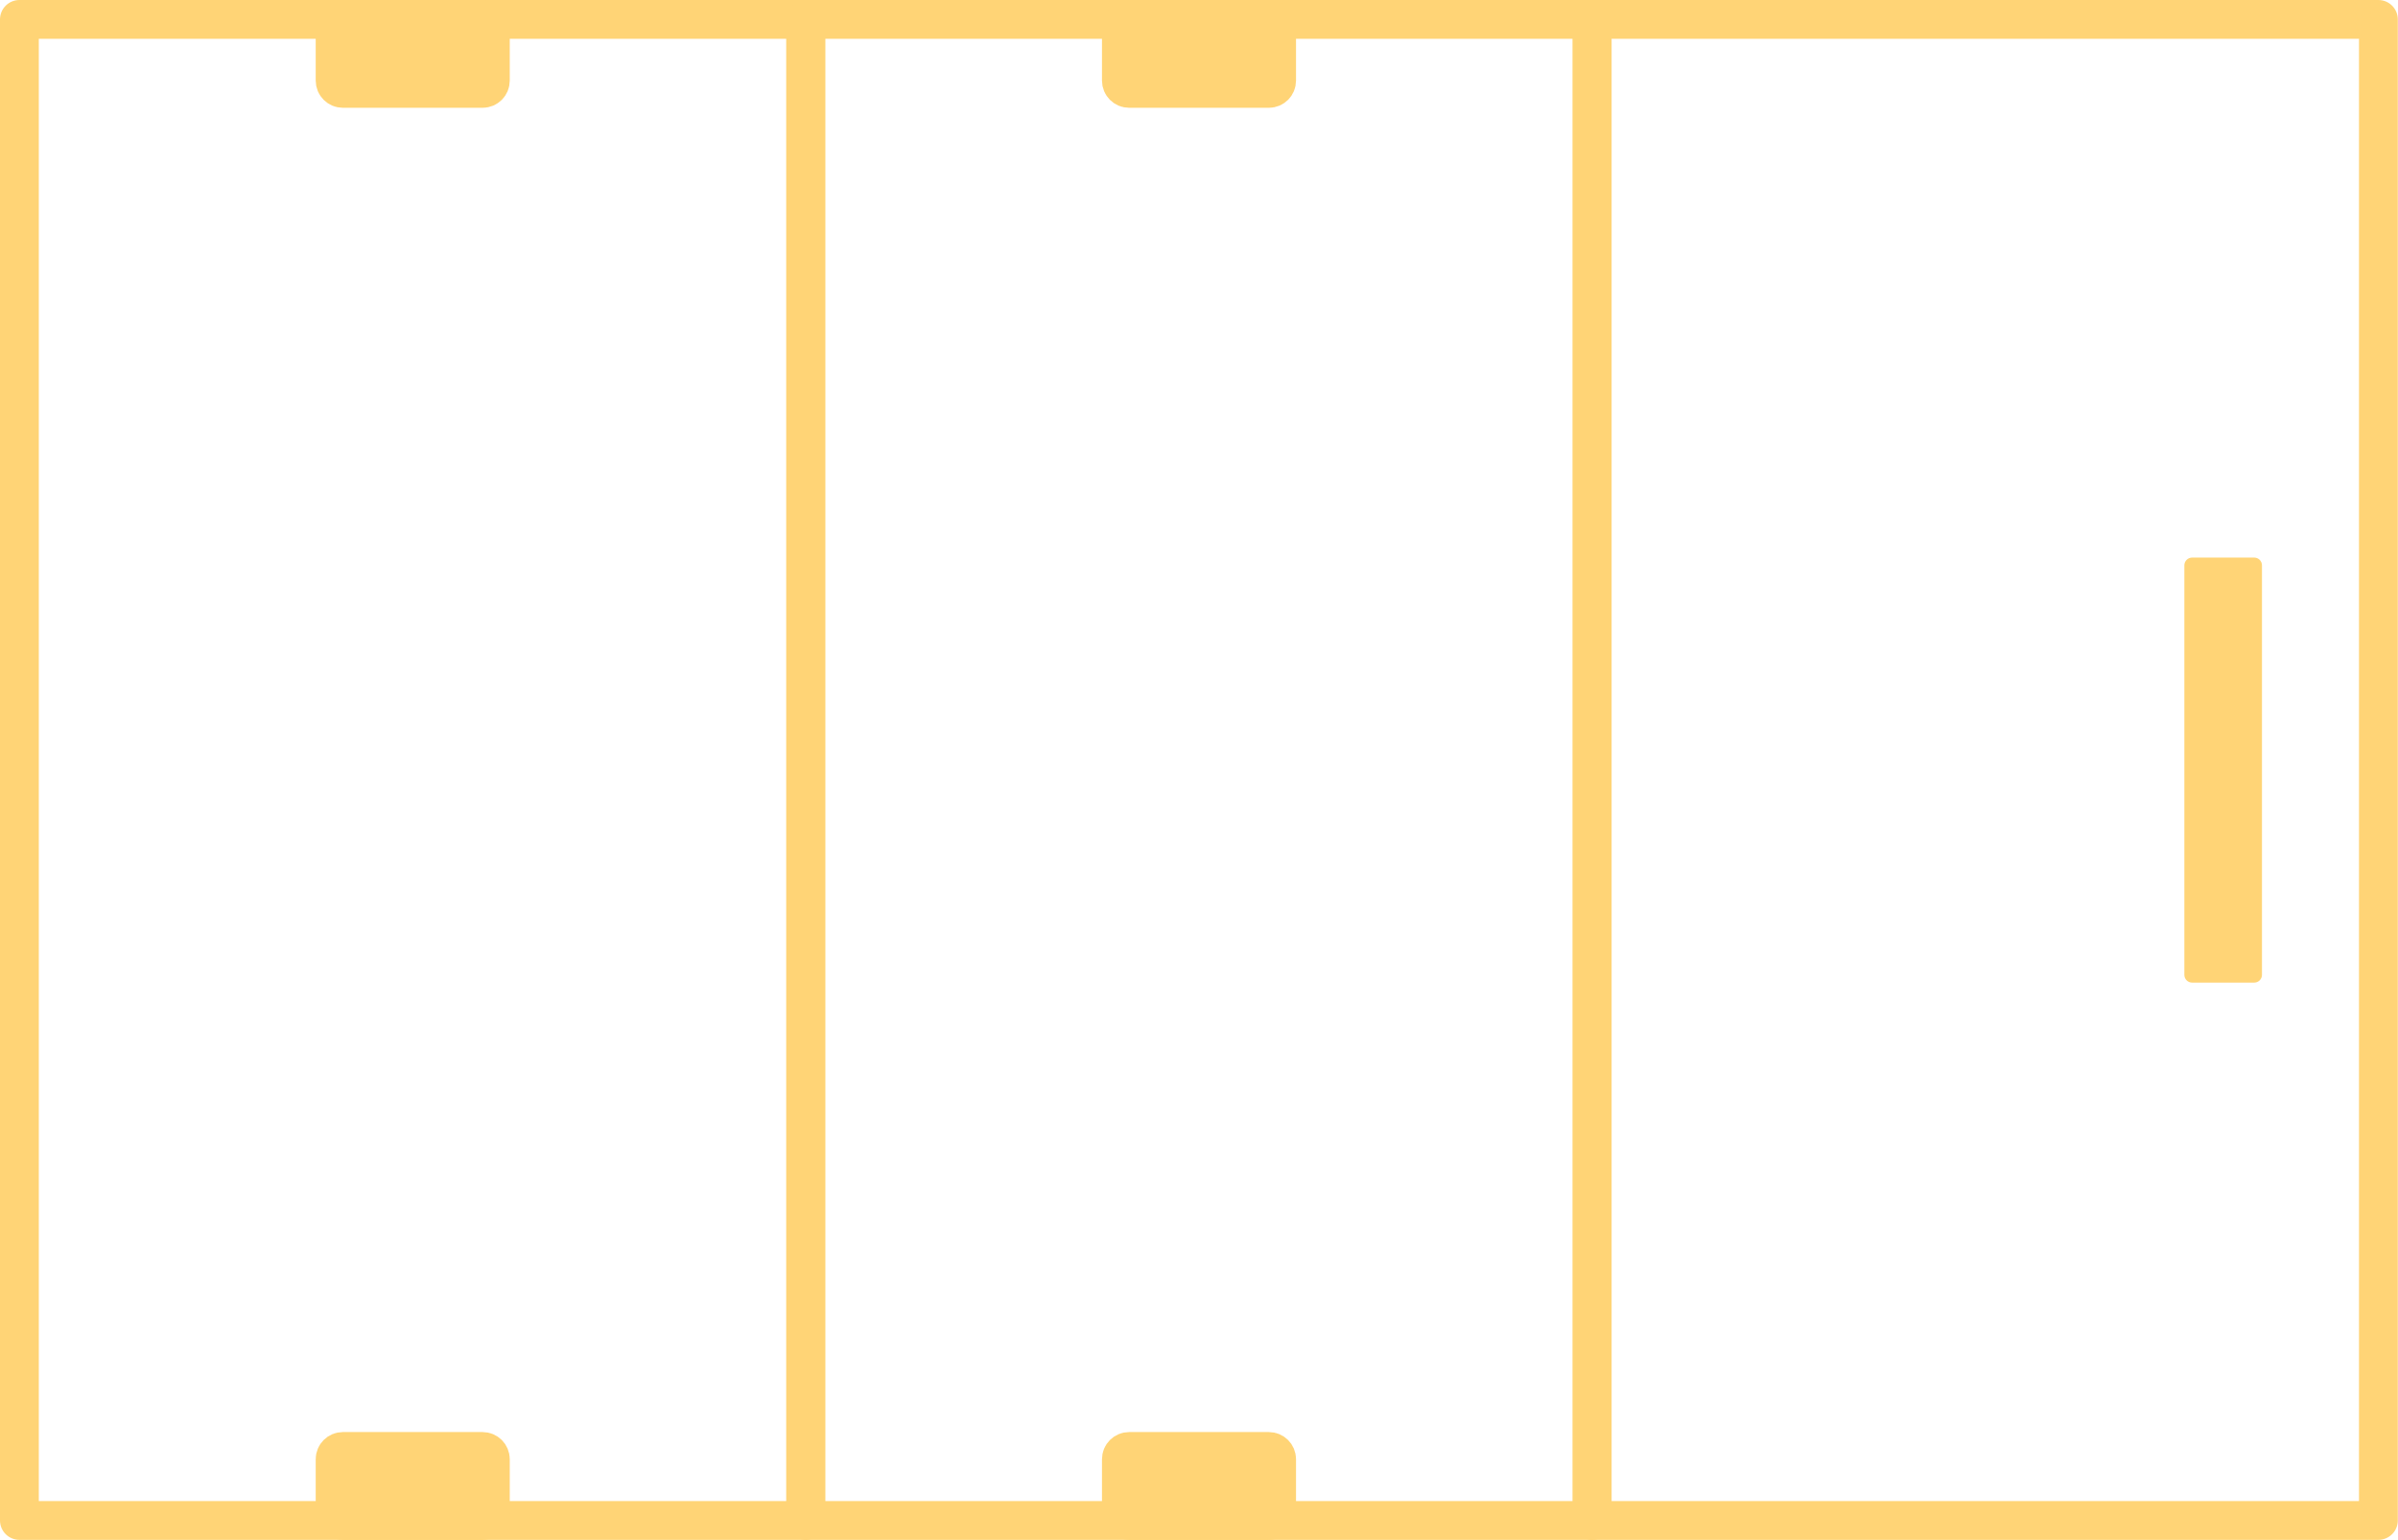
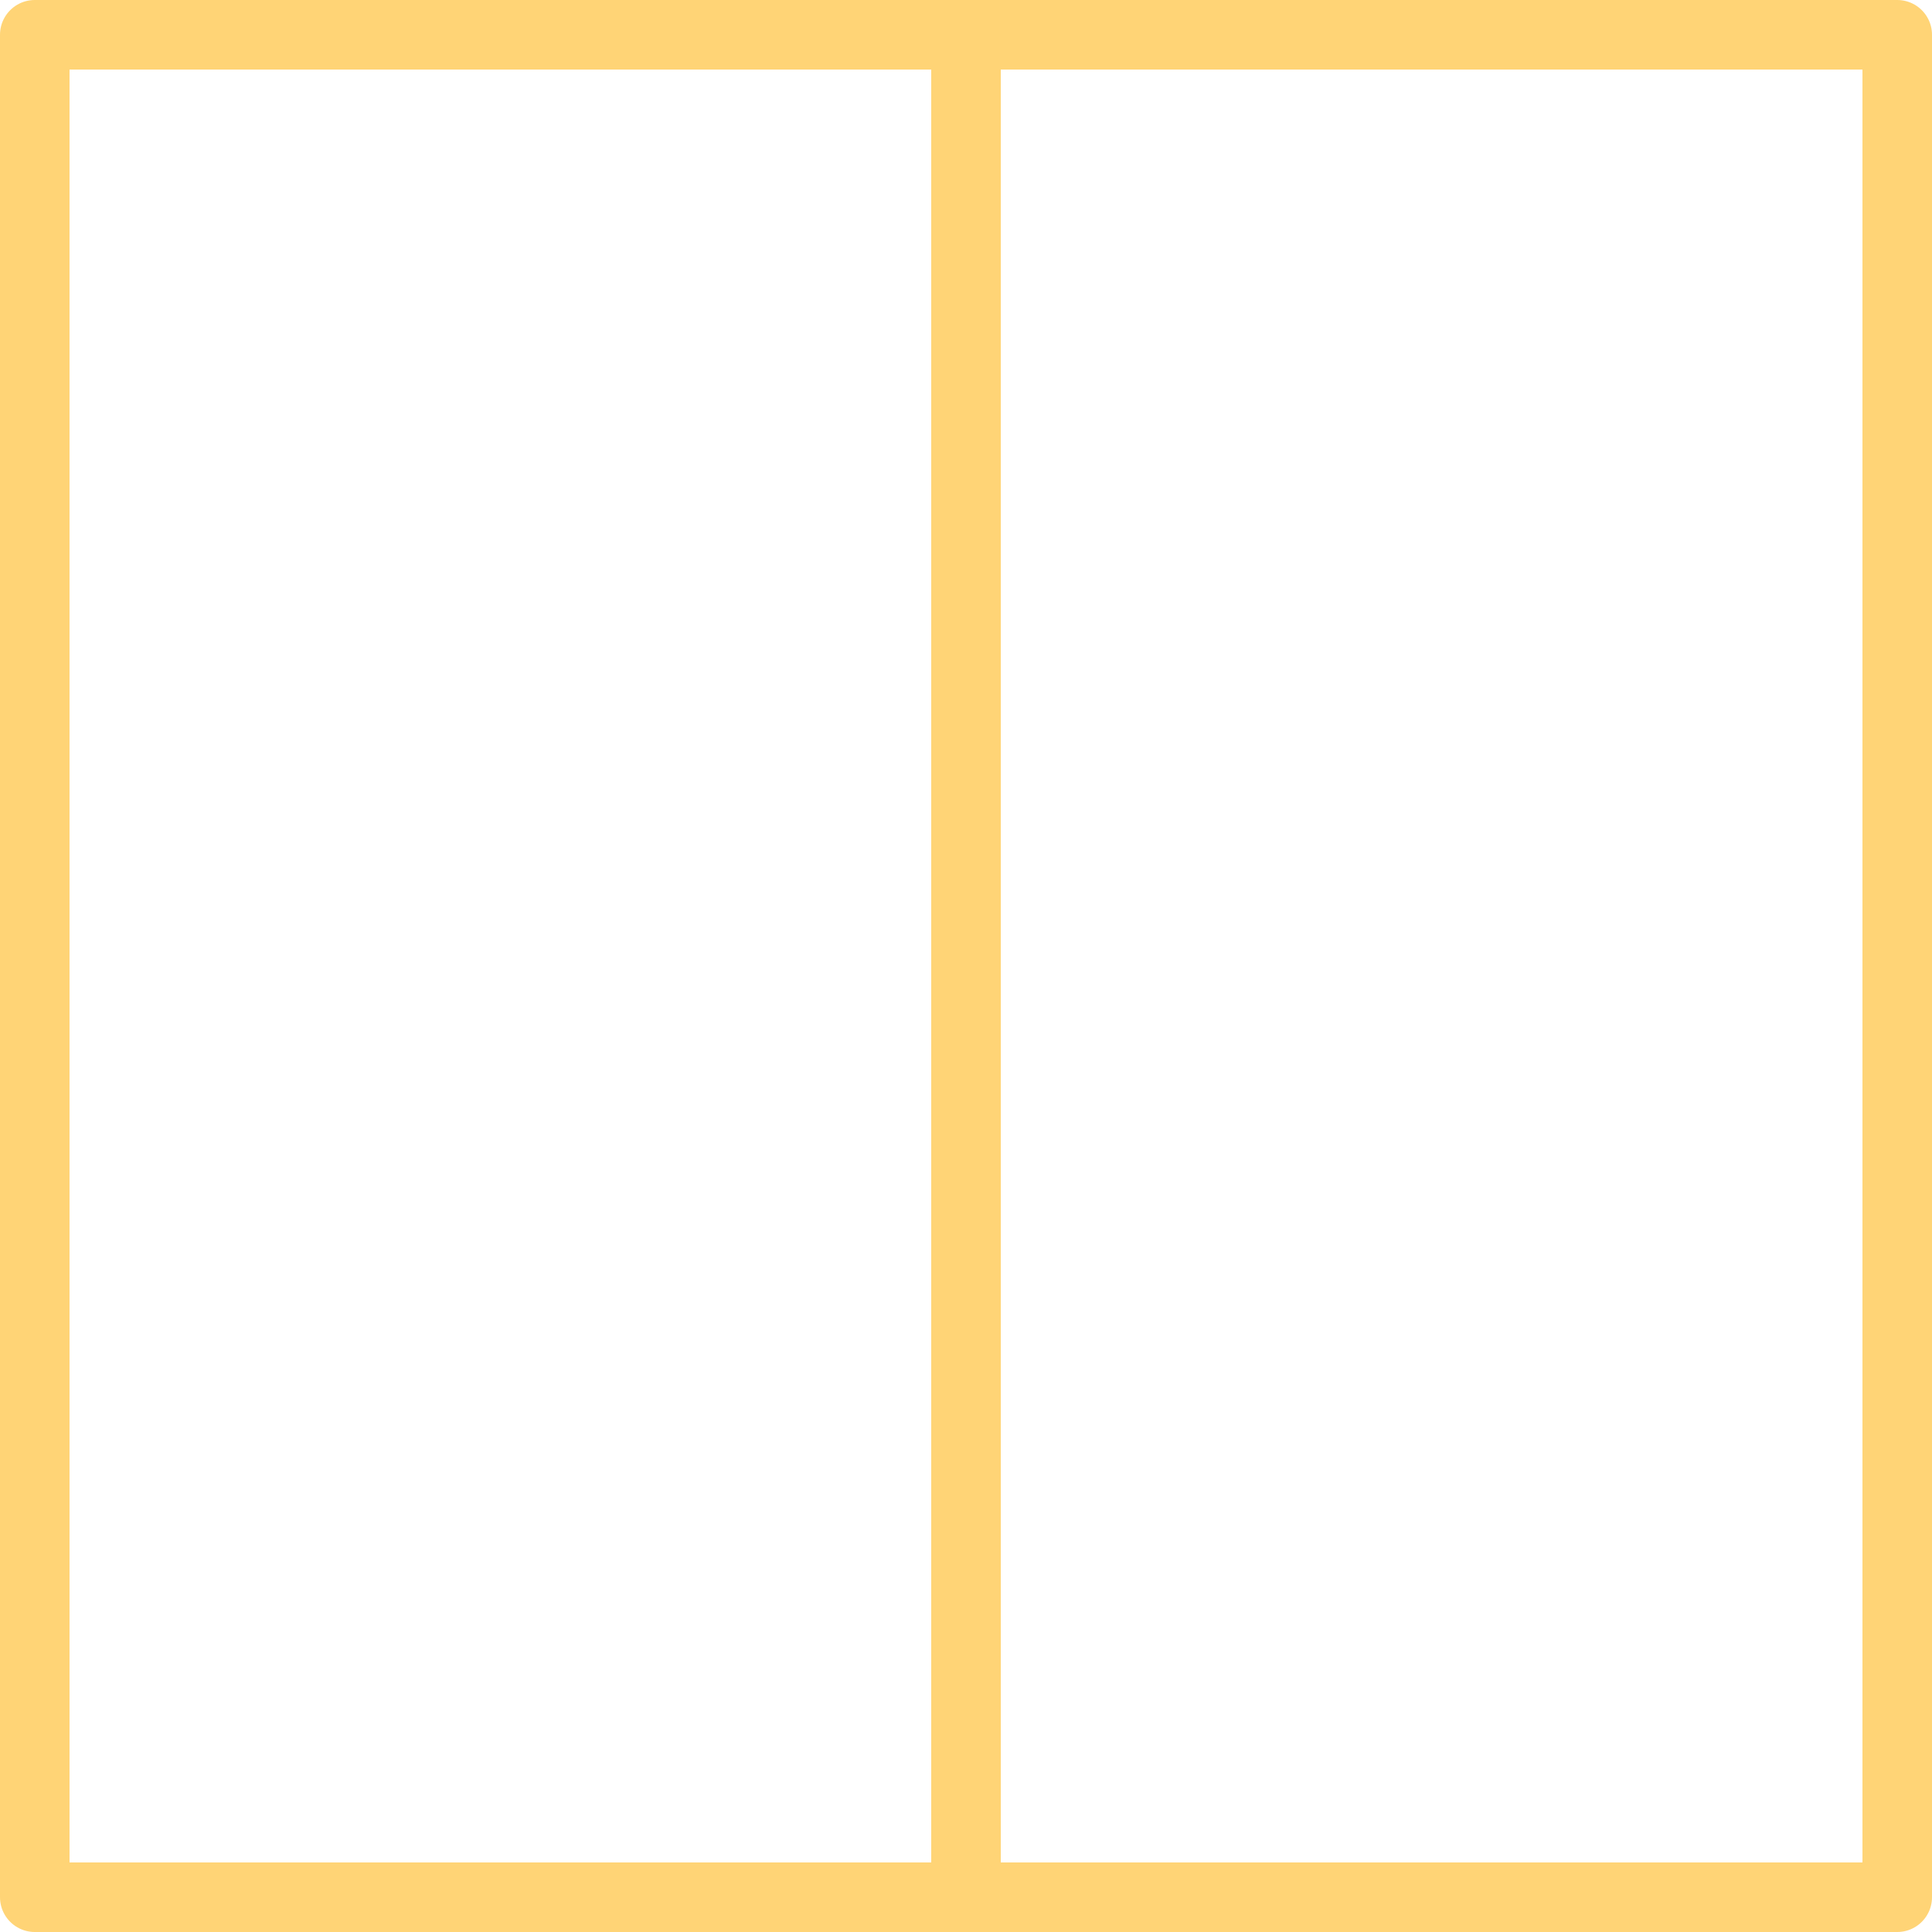
- <svg xmlns="http://www.w3.org/2000/svg" width="6179" height="3969" viewBox="0 0 6179 3969" fill="none">
-   <path d="M50 50V3919H2076V50H50Z" stroke-width="100" stroke-linecap="round" stroke-linejoin="round" stroke="#FFD476" />
-   <path d="M2076.5 50V3919H4102.5V50H2076.5Z" stroke-width="100" stroke-linecap="round" stroke-linejoin="round" stroke="#FFD476" />
-   <path d="M4102.5 50V3919H6128.5V50H4102.5Z" stroke-width="100" stroke-linecap="round" stroke-linejoin="round" stroke="#FFD476" />
-   <rect x="863.5" y="50" width="400" height="177.844" rx="20" fill="#FFD476" stroke-width="100" stroke-linejoin="round" stroke="#FFD476" />
-   <rect x="2889.5" y="50" width="400" height="177.844" rx="20" fill="#FFD476" stroke-width="100" stroke-linejoin="round" stroke="#FFD476" />
-   <rect x="863.5" y="3741.16" width="400" height="177.844" rx="20" fill="#FFD476" stroke-width="100" stroke-linejoin="round" stroke="#FFD476" />
-   <rect x="2889.5" y="3741.16" width="400" height="177.844" rx="20" fill="#FFD476" stroke-width="100" stroke-linejoin="round" stroke="#FFD476" />
-   <rect x="5628.5" y="1437.18" width="200" height="1095.52" rx="20" fill="#FFD476" />
+ <svg xmlns="http://www.w3.org/2000/svg" width="4168" height="4168" viewBox="0 0 4168 4168" fill="none">
+   <rect x="75" y="75" width="2009" height="4018" stroke-width="150" stroke-linejoin="round" stroke="#FFD476" />
+   <rect x="2084" y="75" width="2009" height="4018" stroke-width="150" stroke-linejoin="round" stroke="#FFD476" />
</svg>
